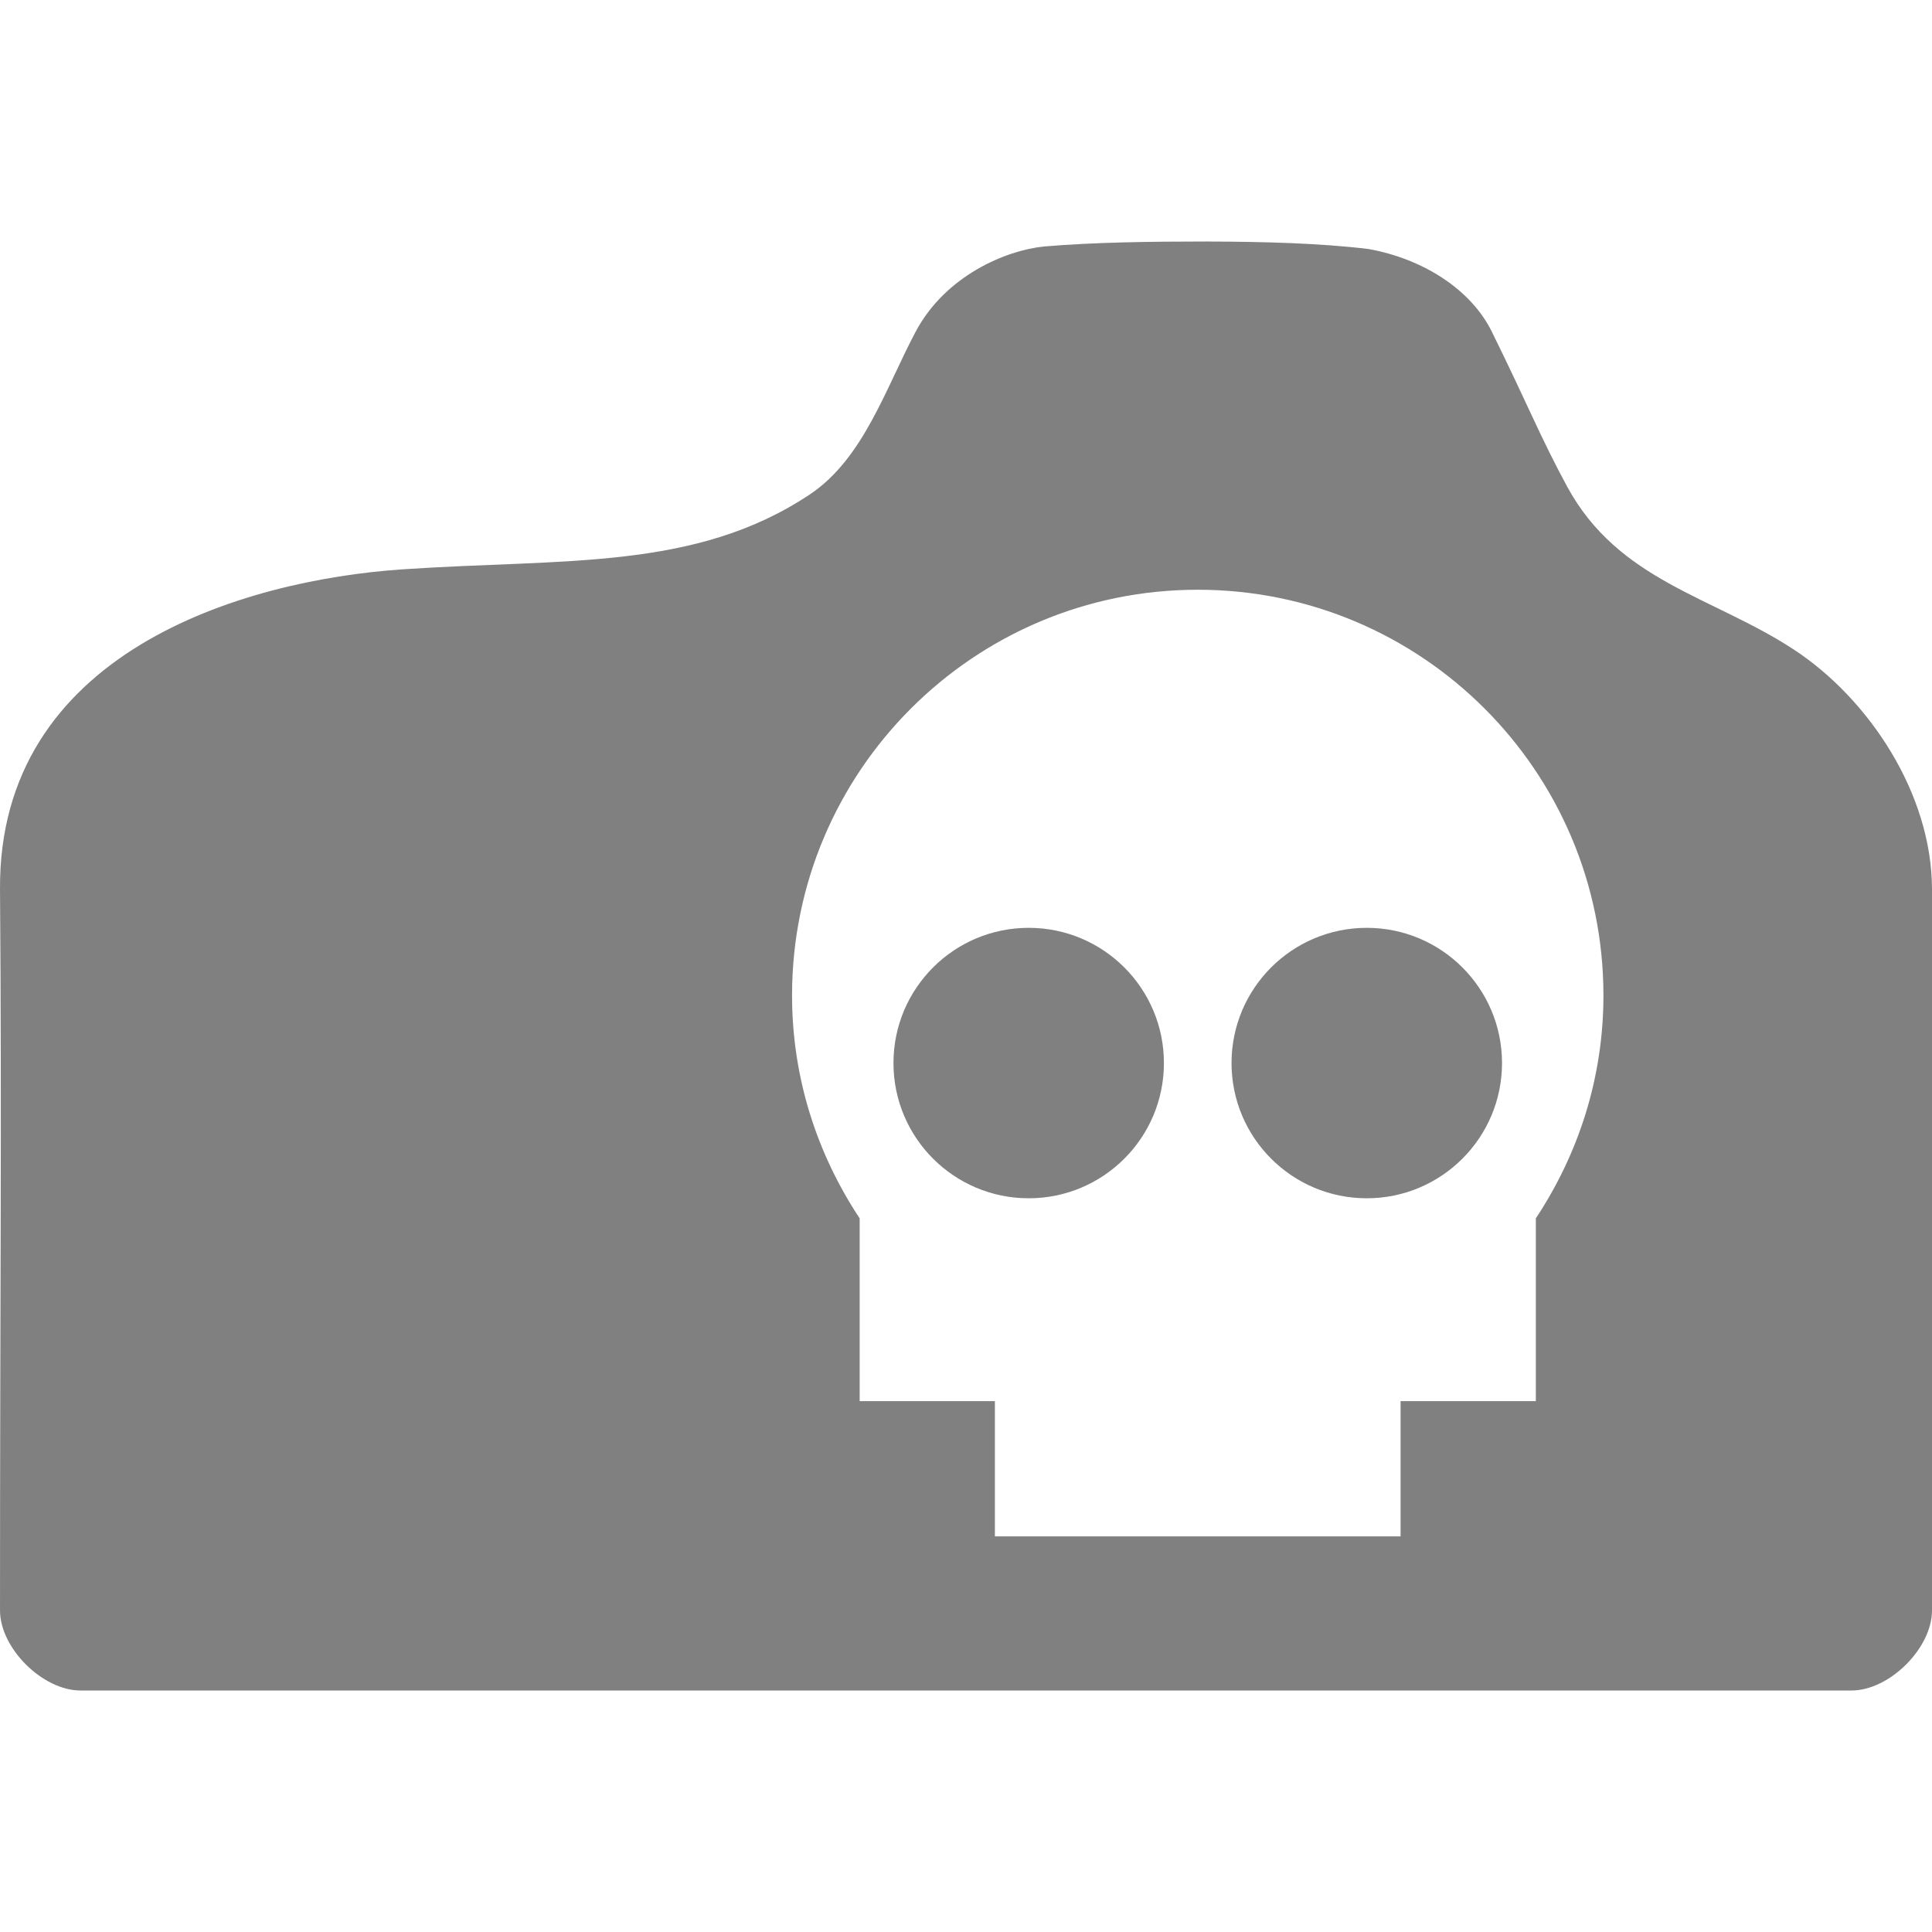
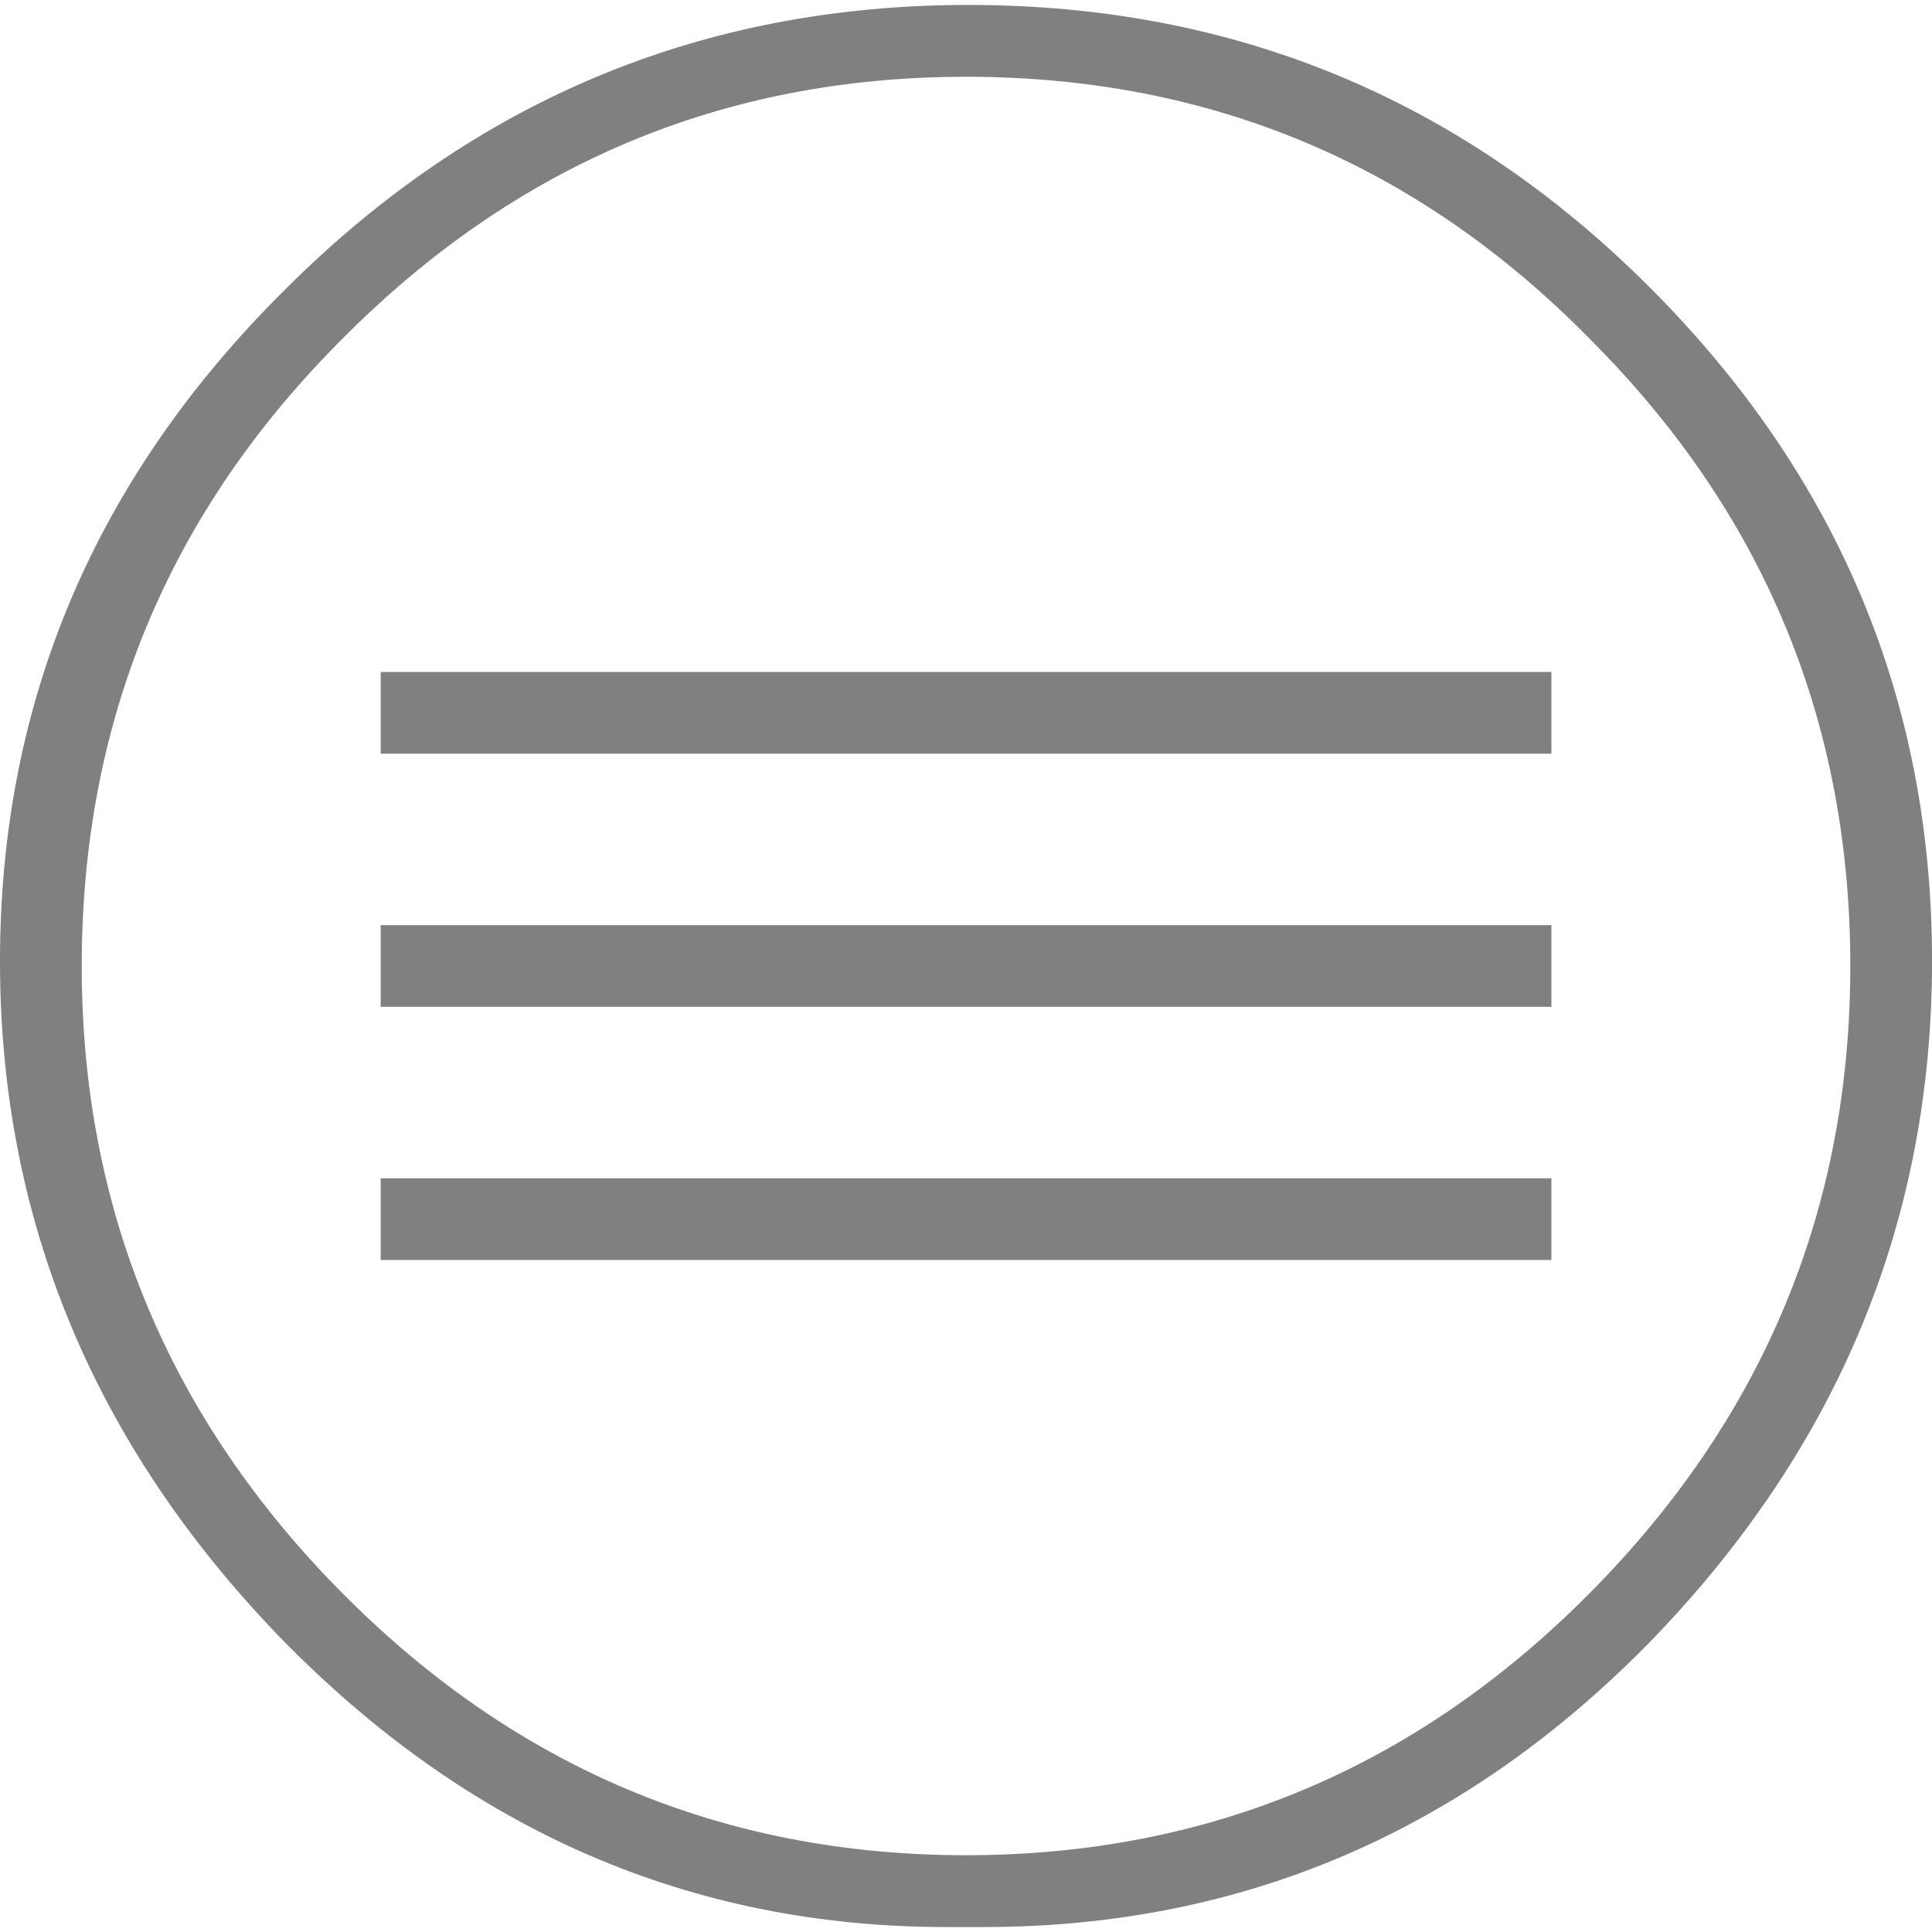
<svg xmlns="http://www.w3.org/2000/svg" xmlns:xlink="http://www.w3.org/1999/xlink" width="46" height="46" viewBox="0 0 46 46" version="1.1" id="svg8">
  <defs id="defs2">
    <linearGradient id="linearGradient3762">
      <stop id="stop3764" offset="0" style="stop-color:#ffffff;stop-opacity:1;" />
      <stop id="stop3766" offset="1" style="stop-color:#ffffff;stop-opacity:0.6;" />
    </linearGradient>
    <linearGradient gradientUnits="userSpaceOnUse" y2="1052.362" x2="116" y1="1031.362" x1="116" id="linearGradient3768" xlink:href="#linearGradient3762" />
    <linearGradient gradientTransform="translate(22.49999,0)" gradientUnits="userSpaceOnUse" y2="1052.362" x2="90" y1="1031.362" x1="90" id="linearGradient3770" xlink:href="#linearGradient3762" />
    <linearGradient gradientUnits="userSpaceOnUse" y2="1052.362" x2="72" y1="1031.362" x1="72" id="linearGradient3772" xlink:href="#linearGradient3762" />
    <linearGradient gradientTransform="translate(-13.59149,-17.6563)" y2="1052.362" x2="72" y1="1031.362" x1="72" gradientUnits="userSpaceOnUse" id="linearGradient4472" xlink:href="#linearGradient3762" />
    <linearGradient y2="1052.362" x2="72" y1="1031.362" x1="72" gradientTransform="translate(-56.28274,9.365678e-4)" gradientUnits="userSpaceOnUse" id="linearGradient4501" xlink:href="#linearGradient3762" />
    <linearGradient y2="1052.362" x2="72" y1="1031.362" x1="72" gradientTransform="translate(-56.28274,-1031.361)" gradientUnits="userSpaceOnUse" id="linearGradient4515" xlink:href="#linearGradient3762" />
    <linearGradient y2="1052.362" x2="72" y1="1031.362" x1="72" gradientTransform="matrix(-1,0,0,1,262.4707,9.365678e-4)" gradientUnits="userSpaceOnUse" id="linearGradient4521" xlink:href="#linearGradient3762" />
    <linearGradient y2="1052.362" x2="72" y1="1031.362" x1="72" gradientTransform="translate(-37.47024,-1031.363)" gradientUnits="userSpaceOnUse" id="linearGradient4523" xlink:href="#linearGradient3762" />
    <linearGradient y2="1052.362" x2="72" y1="1031.362" x1="72" gradientTransform="translate(-50.15176,-35.97454)" gradientUnits="userSpaceOnUse" id="linearGradient4527" xlink:href="#linearGradient3762" />
    <linearGradient y2="1052.362" x2="72" y1="1031.362" x1="72" gradientTransform="matrix(1,0,0,0.9990718,-37.8084,0.9665631)" gradientUnits="userSpaceOnUse" id="linearGradient4568" xlink:href="#linearGradient3762" />
    <filter y="-0.25" x="-0.25" height="1.5" width="1.5" id="filter4575">
      <feGaussianBlur result="blur" stdDeviation="1" in="SourceAlpha" id="feGaussianBlur4577" />
      <feColorMatrix values="1 0 0 0 0 0 1 0 0 0 0 0 1 0 0 0 0 0 0.75 0 " type="matrix" result="bluralpha" id="feColorMatrix4579" />
      <feOffset result="offsetBlur" dy="2" dx="2" in="bluralpha" id="feOffset4581" />
      <feMerge id="feMerge4583">
        <feMergeNode in="offsetBlur" id="feMergeNode4585" />
        <feMergeNode in="SourceGraphic" id="feMergeNode4587" />
      </feMerge>
    </filter>
    <linearGradient id="linearGradient4639">
      <stop id="stop4641" offset="0" style="stop-color:#ad321c;stop-opacity:1;" />
      <stop id="stop4643" offset="1" style="stop-color:#c59819;stop-opacity:1;" />
    </linearGradient>
    <linearGradient id="linearGradient3922">
      <stop style="stop-color:#111111;stop-opacity:1;" offset="0" id="stop3924" />
      <stop style="stop-color:#4e4e4e;stop-opacity:1;" offset="1" id="stop3926" />
    </linearGradient>
    <linearGradient xlink:href="#linearGradient3922" id="linearGradient3928" x1="345.386" y1="205.377" x2="174.971" y2="81.81" gradientUnits="userSpaceOnUse" gradientTransform="translate(214,0)" />
    <linearGradient xlink:href="#linearGradient3922" id="linearGradient3806" gradientUnits="userSpaceOnUse" x1="345.386" y1="205.377" x2="174.971" y2="81.81" gradientTransform="translate(22.76579,0)" />
    <linearGradient xlink:href="#linearGradient4639" id="linearGradient4607" x1="190.955" y1="208.99" x2="83.346" y2="72.318" gradientUnits="userSpaceOnUse" gradientTransform="matrix(0.2457786,0,0,0.2457786,249.4602,109.7594)" />
    <linearGradient xlink:href="#linearGradient3922" id="linearGradient4633" gradientUnits="userSpaceOnUse" x1="236.289" y1="167.685" x2="207.308" y2="146.824" />
    <linearGradient xlink:href="#linearGradient3922" id="linearGradient4635" gradientUnits="userSpaceOnUse" gradientTransform="translate(79.16829,0)" x1="236.289" y1="167.685" x2="207.308" y2="146.824" />
    <linearGradient xlink:href="#linearGradient3922" id="linearGradient4637" gradientUnits="userSpaceOnUse" gradientTransform="translate(39.58415,0)" x1="236.289" y1="167.685" x2="207.308" y2="146.824" />
    <linearGradient xlink:href="#linearGradient4639" id="linearGradient3028" gradientUnits="userSpaceOnUse" gradientTransform="matrix(0.2457786,0,0,0.2457786,257.8917,115.7879)" x1="190.955" y1="208.99" x2="83.346" y2="72.318" />
    <linearGradient xlink:href="#linearGradient3922" id="linearGradient3035" gradientUnits="userSpaceOnUse" gradientTransform="translate(31.1973,6.028572)" x1="345.386" y1="205.377" x2="174.971" y2="81.81" />
    <linearGradient xlink:href="#linearGradient3922" id="linearGradient3040" gradientUnits="userSpaceOnUse" gradientTransform="translate(222.4315,6.028572)" x1="345.386" y1="205.377" x2="174.971" y2="81.81" />
    <linearGradient xlink:href="#linearGradient3922" id="linearGradient7124" gradientUnits="userSpaceOnUse" gradientTransform="translate(261.2133,6.028572)" x1="236.289" y1="167.685" x2="207.308" y2="146.824" />
    <linearGradient xlink:href="#linearGradient3922" id="linearGradient7130" gradientUnits="userSpaceOnUse" x1="236.289" y1="167.685" x2="207.308" y2="146.824" gradientTransform="translate(221.6291,6.028572)" />
    <linearGradient gradientUnits="userSpaceOnUse" y2="289.218" x2="195.645" y1="289.218" x1="34.384" id="linearGradient4295" xlink:href="#linearGradient4639" />
    <filter y="-0.25" x="-0.25" height="1.5" width="1.5" id="filter4575-5">
      <feGaussianBlur result="blur" stdDeviation="1" in="SourceAlpha" id="feGaussianBlur4577-1" />
      <feColorMatrix values="1 0 0 0 0 0 1 0 0 0 0 0 1 0 0 0 0 0 0.75 0 " type="matrix" result="bluralpha" id="feColorMatrix4579-7" />
      <feOffset result="offsetBlur" dy="2" dx="2" in="bluralpha" id="feOffset4581-5" />
      <feMerge id="feMerge4583-6">
        <feMergeNode in="offsetBlur" id="feMergeNode4585-0" />
        <feMergeNode in="SourceGraphic" id="feMergeNode4587-6" />
      </feMerge>
    </filter>
+     <filter id="filter4575-024" width="1.5" height="1.5" x="-0.25" y="-0.25">
+       <feGaussianBlur id="feGaussianBlur4577-8" in="SourceAlpha" stdDeviation="1" result="blur" />
+       <feColorMatrix id="feColorMatrix4579-3" result="bluralpha" type="matrix" values="1 0 0 0 0 0 1 0 0 0 0 0 1 0 0 0 0 0 0.75 0 " />
+       <feOffset id="feOffset4581-9" in="bluralpha" dx="2" dy="2" result="offsetBlur" />
+       <feMerge id="feMerge4583-0">
+         <feMergeNode id="feMergeNode4585-5" in="offsetBlur" />
+         <feMergeNode id="feMergeNode4587-22" in="SourceGraphic" />
+       </feMerge>
+     </filter>
+     <filter id="filter4575-5-0" width="1.5" height="1.5" x="-0.25" y="-0.25">
+       <feGaussianBlur id="feGaussianBlur4577-1-2" in="SourceAlpha" stdDeviation="1" result="blur" />
+       <feColorMatrix id="feColorMatrix4579-7-3" result="bluralpha" type="matrix" values="1 0 0 0 0 0 1 0 0 0 0 0 1 0 0 0 0 0 0.75 0 " />
+       <feOffset id="feOffset4581-5-9" in="bluralpha" dx="2" dy="2" result="offsetBlur" />
+       <feMerge id="feMerge4583-6-97">
+         <feMergeNode id="feMergeNode4585-0-0" in="offsetBlur" />
+         <feMergeNode id="feMergeNode4587-6-3" in="SourceGraphic" />
+       </feMerge>
+     </filter>
+     <filter y="-0.25" x="-0.25" height="1.5" width="1.5" id="filter4575-02">
+       <feGaussianBlur result="blur" stdDeviation="1" in="SourceAlpha" id="feGaussianBlur4577-4" />
+       <feColorMatrix values="1 0 0 0 0 0 1 0 0 0 0 0 1 0 0 0 0 0 0.75 0 " type="matrix" result="bluralpha" id="feColorMatrix4579-8" />
+       <feOffset result="offsetBlur" dy="2" dx="2" in="bluralpha" id="feOffset4581-3" />
+       <feMerge id="feMerge4583-9">
+         <feMergeNode in="offsetBlur" id="feMergeNode4585-05" />
+         <feMergeNode in="SourceGraphic" id="feMergeNode4587-2" />
+       </feMerge>
+     </filter>
+     <filter y="-0.25" x="-0.25" height="1.5" width="1.5" id="filter4575-5-9">
+       <feGaussianBlur result="blur" stdDeviation="1" in="SourceAlpha" id="feGaussianBlur4577-1-0" />
+       <feColorMatrix values="1 0 0 0 0 0 1 0 0 0 0 0 1 0 0 0 0 0 0.75 0 " type="matrix" result="bluralpha" id="feColorMatrix4579-7-2" />
+       <feOffset result="offsetBlur" dy="2" dx="2" in="bluralpha" id="feOffset4581-5-3" />
+       <feMerge id="feMerge4583-6-9">
+         <feMergeNode in="offsetBlur" id="feMergeNode4585-0-9" />
+         <feMergeNode in="SourceGraphic" id="feMergeNode4587-6-7" />
+       </feMerge>
+     </filter>
+     <filter id="filter4575-0" width="1.5" height="1.5" x="-0.25" y="-0.25">
+       <feGaussianBlur id="feGaussianBlur4577-2" in="SourceAlpha" stdDeviation="1" result="blur" />
+       <feColorMatrix id="feColorMatrix4579-4" result="bluralpha" type="matrix" values="1 0 0 0 0 0 1 0 0 0 0 0 1 0 0 0 0 0 0.75 0 " />
+       <feOffset id="feOffset4581-8" in="bluralpha" dx="2" dy="2" result="offsetBlur" />
+       <feMerge id="feMerge4583-3">
+         <feMergeNode id="feMergeNode4585-9" in="offsetBlur" />
+         <feMergeNode id="feMergeNode4587-0" in="SourceGraphic" />
+       </feMerge>
+     </filter>
+     <filter id="filter4575-5-3" width="1.5" height="1.5" x="-0.25" y="-0.25">
+       <feGaussianBlur id="feGaussianBlur4577-1-7" in="SourceAlpha" stdDeviation="1" result="blur" />
+       <feColorMatrix id="feColorMatrix4579-7-9" result="bluralpha" type="matrix" values="1 0 0 0 0 0 1 0 0 0 0 0 1 0 0 0 0 0 0.75 0 " />
+       <feOffset id="feOffset4581-5-0" in="bluralpha" dx="2" dy="2" result="offsetBlur" />
+       <feMerge id="feMerge4583-6-2">
+         <feMergeNode id="feMergeNode4585-0-3" in="offsetBlur" />
+         <feMergeNode id="feMergeNode4587-6-9" in="SourceGraphic" />
+       </feMerge>
+     </filter>
  </defs>
  <g id="layer1" transform="translate(0,-284.8292)">
-     <g transform="matrix(0.1625888,0,0,0.1625888,-18.62272,179.4267)" id="layer1-9" style="fill:#808080;fill-opacity:1;stroke-width:6.15">
-       <g transform="translate(1421.997,701.5943)" style="fill:#808080;fill-opacity:1;stroke-width:246.019;stroke-miterlimit:4;stroke-dasharray:none" id="g3895" />
-       <path id="path5140" d="m 291.368,683.641 c -8.306,0 -16.716,0.112 -23.946,0.732 -5.529,0.548 -14.416,4.244 -18.787,12.462 -4.38,8.235 -7.638,18.587 -15.474,23.823 -16.81,11.232 -36.101,9.392 -59.678,10.992 -23.577,1.602 -59.211,12.252 -58.943,46.911 0.268,34.659 0,58.636 0,105.546 0,5.528 6.231,11.727 11.789,11.727 h 259.344 c 5.557,0 11.789,-6.199 11.789,-11.727 V 778.561 c 0,-14.096 -9.277,-27.987 -20.261,-35.181 -11.834,-7.749 -25.635,-9.991 -33.154,-23.823 -3.913,-7.201 -5.734,-11.935 -11.053,-22.722 -3,-6.086 -9.929,-10.629 -18.049,-12.093 -6.958,-0.849 -15.271,-1.074 -23.577,-1.097 v 0 z m -1.433,50.997 c 32.811,0 59.411,26.6 59.411,59.411 0,12.105 -3.685,23.255 -9.901,32.644 v 26.767 h -19.806 v 19.802 h -59.408 v -19.802 h -19.803 v -26.767 c -6.216,-9.389 -9.901,-20.539 -9.901,-32.644 0,-32.811 26.596,-59.411 59.408,-59.411 z m -24.753,49.51 c -10.937,0 -19.803,8.865 -19.803,19.802 0,10.937 8.865,19.803 19.803,19.803 10.937,0 19.802,-8.866 19.802,-19.803 0,-10.937 -8.866,-19.802 -19.802,-19.802 z m 49.506,0 c -10.937,0 -19.803,8.865 -19.803,19.802 0,10.937 8.865,19.803 19.803,19.803 10.937,0 19.806,-8.866 19.806,-19.803 0,-10.937 -8.869,-19.802 -19.806,-19.802 z" style="fill:#808080;fill-opacity:1;stroke:none;stroke-width:6.15" />
-     </g>
+     <path style="font-style:normal;font-variant:normal;font-weight:normal;font-stretch:normal;font-size:25.4px;line-height:125%;font-family:'Poiret One';-inkscape-font-specification:'Poiret One';text-align:center;letter-spacing:-2.117px;word-spacing:0px;text-anchor:middle;fill:#808080;fill-opacity:1;stroke:none;stroke-width:1px;stroke-linecap:butt;stroke-linejoin:miter;stroke-opacity:1" d="m 23.059,284.947 c -6.33,0 -11.755,2.261 -16.277,6.782 C 2.261,296.212 2e-6,301.539 2e-6,307.711 c 0,6.133 2.222,11.5 6.665,16.1 4.482,4.6 9.77,6.9 15.864,6.9 h 0.885 c 6.173,0 11.48,-2.28 15.922,-6.841 4.443,-4.6 6.665,-9.986 6.665,-16.159 0,-6.212 -2.241,-11.559 -6.723,-16.041 -4.482,-4.482 -9.888,-6.723 -16.218,-6.723 z m -0.059,1.71 c 5.819,0 10.773,2.084 14.862,6.252 4.128,4.128 6.193,9.101 6.193,14.92 0,5.779 -2.064,10.753 -6.193,14.92 -4.128,4.167 -9.082,6.252 -14.862,6.252 -5.779,0 -10.733,-2.084 -14.861,-6.252 -4.128,-4.168 -6.193,-9.141 -6.193,-14.92 0,-5.819 2.064,-10.792 6.193,-14.92 4.128,-4.167 9.081,-6.252 14.861,-6.252 z m -13.936,14.172 v 1.945 h 27.874 v -1.945 z m 0,6.028 v 1.944 h 27.874 V 306.857 Z m 0,6.027 v 1.945 h 27.874 v -1.945 z" id="path832-8" />
  </g>
</svg>
